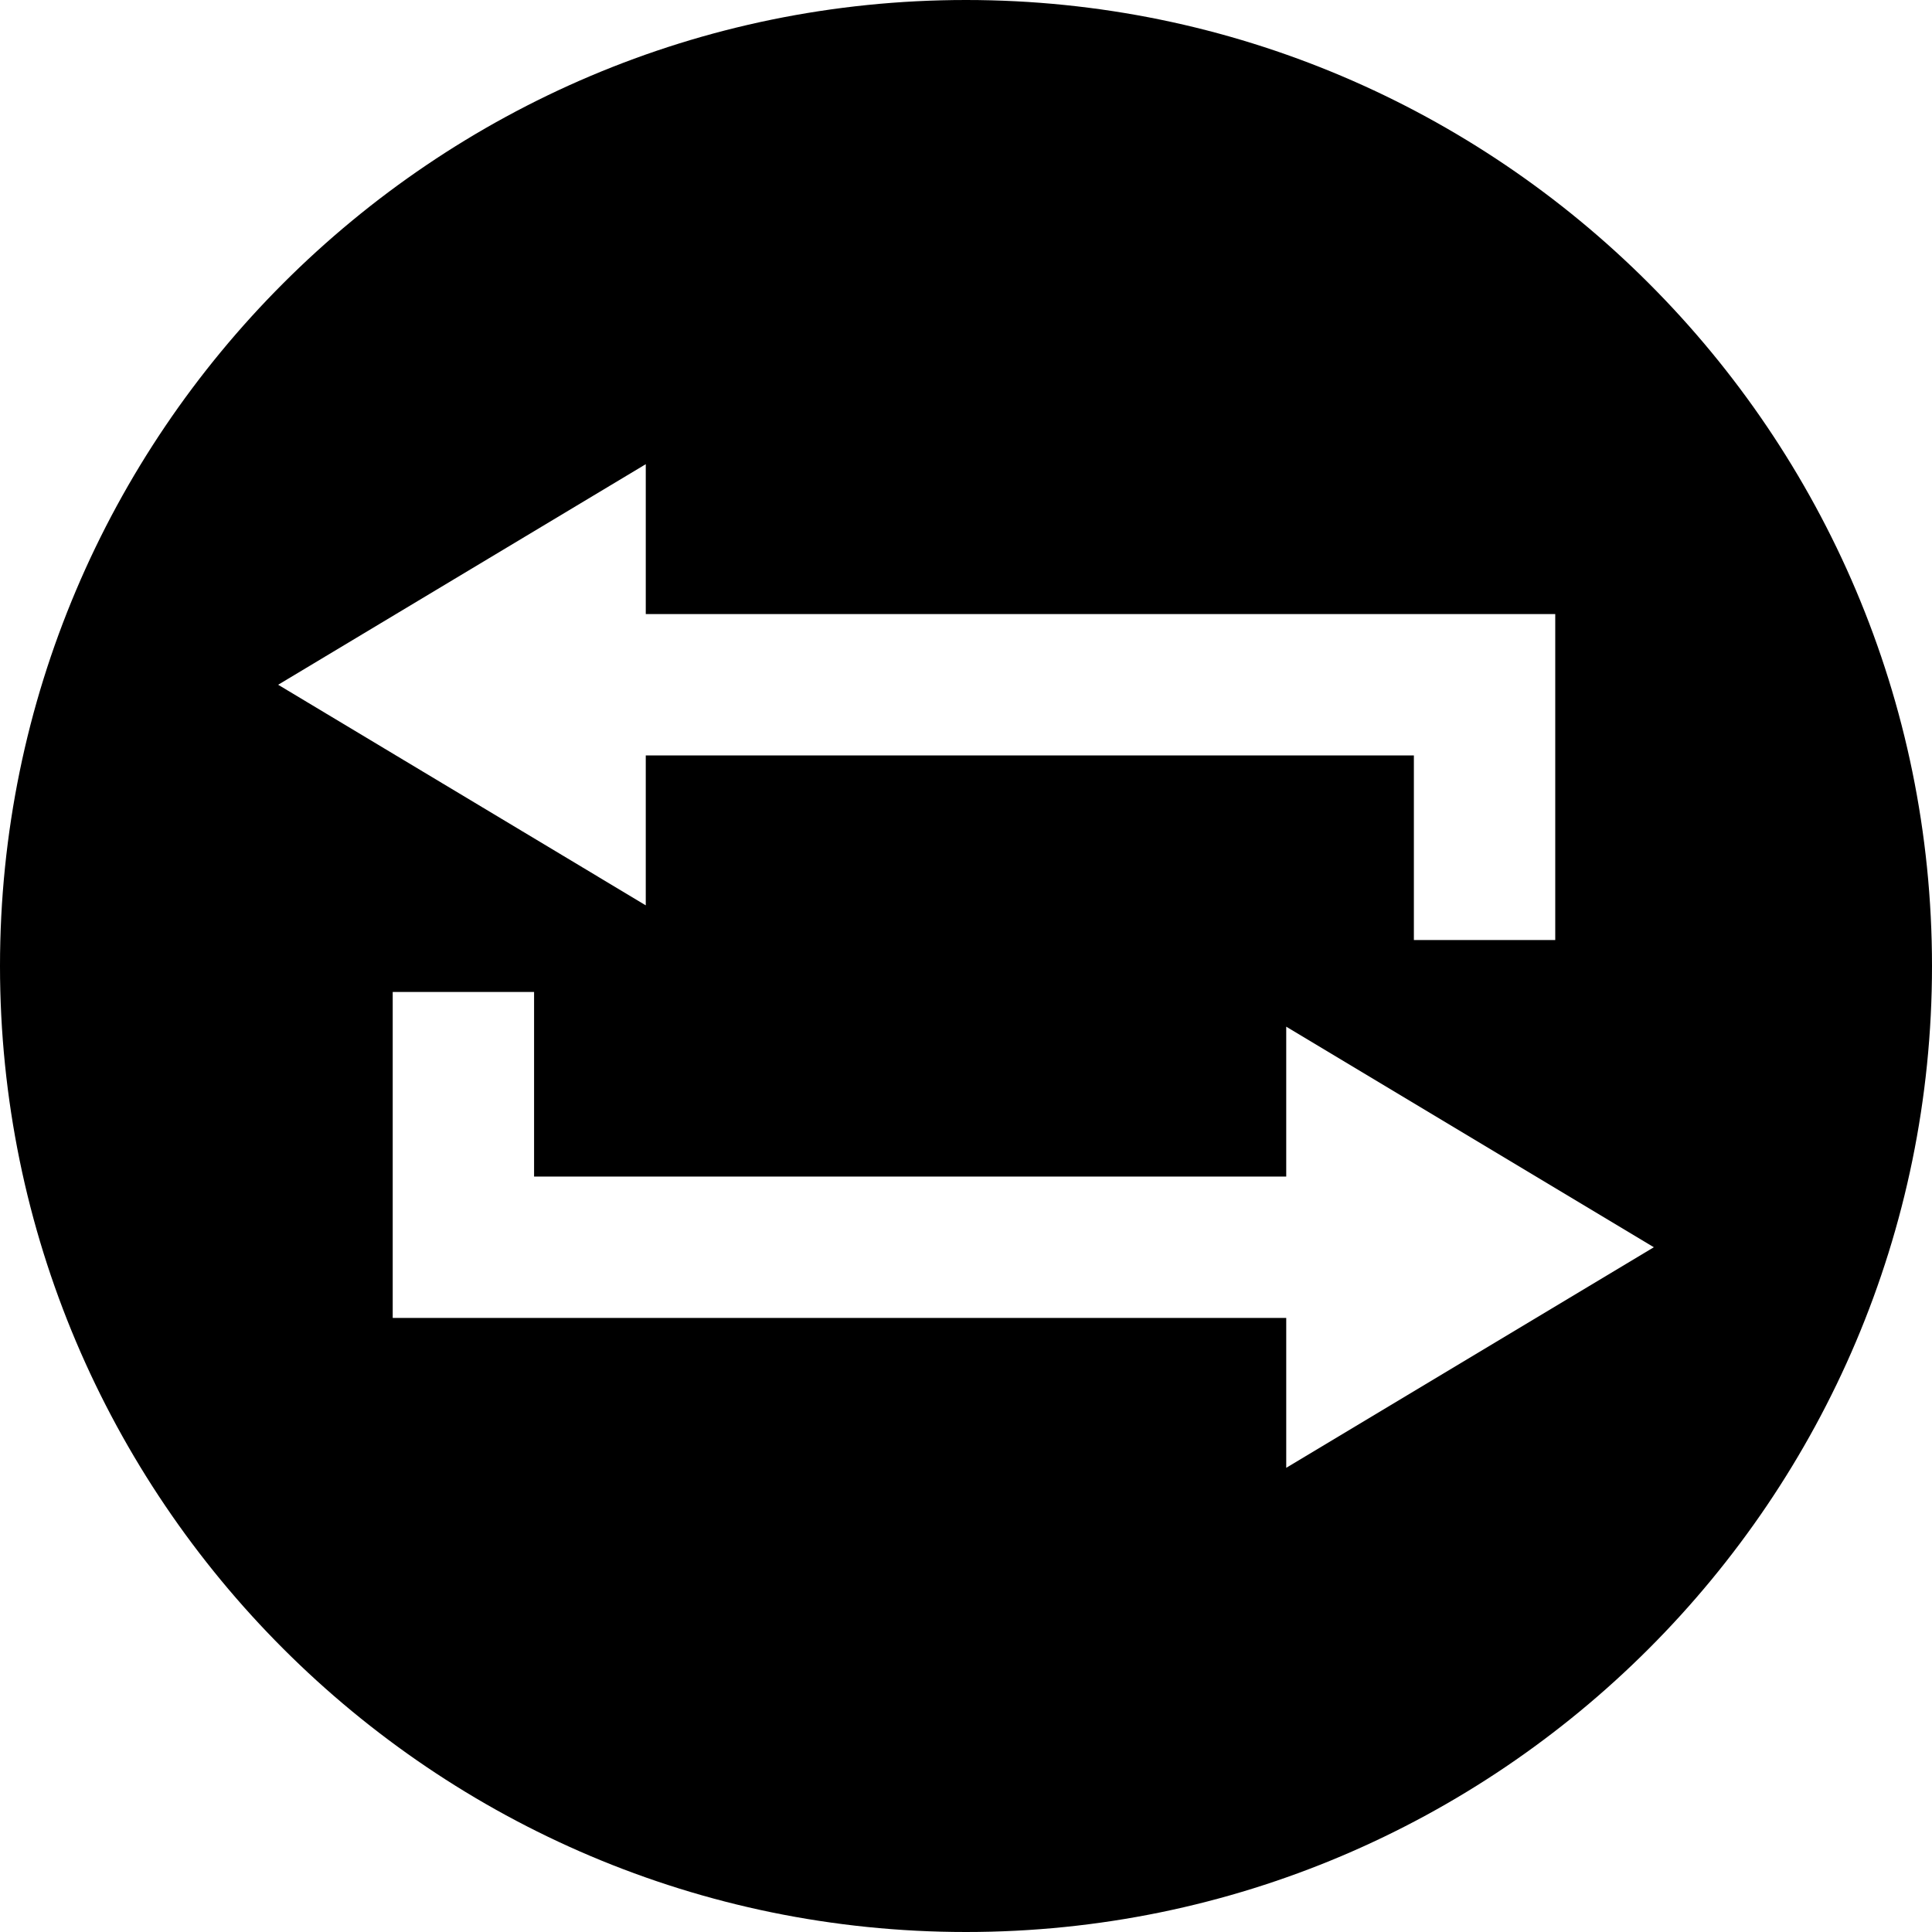
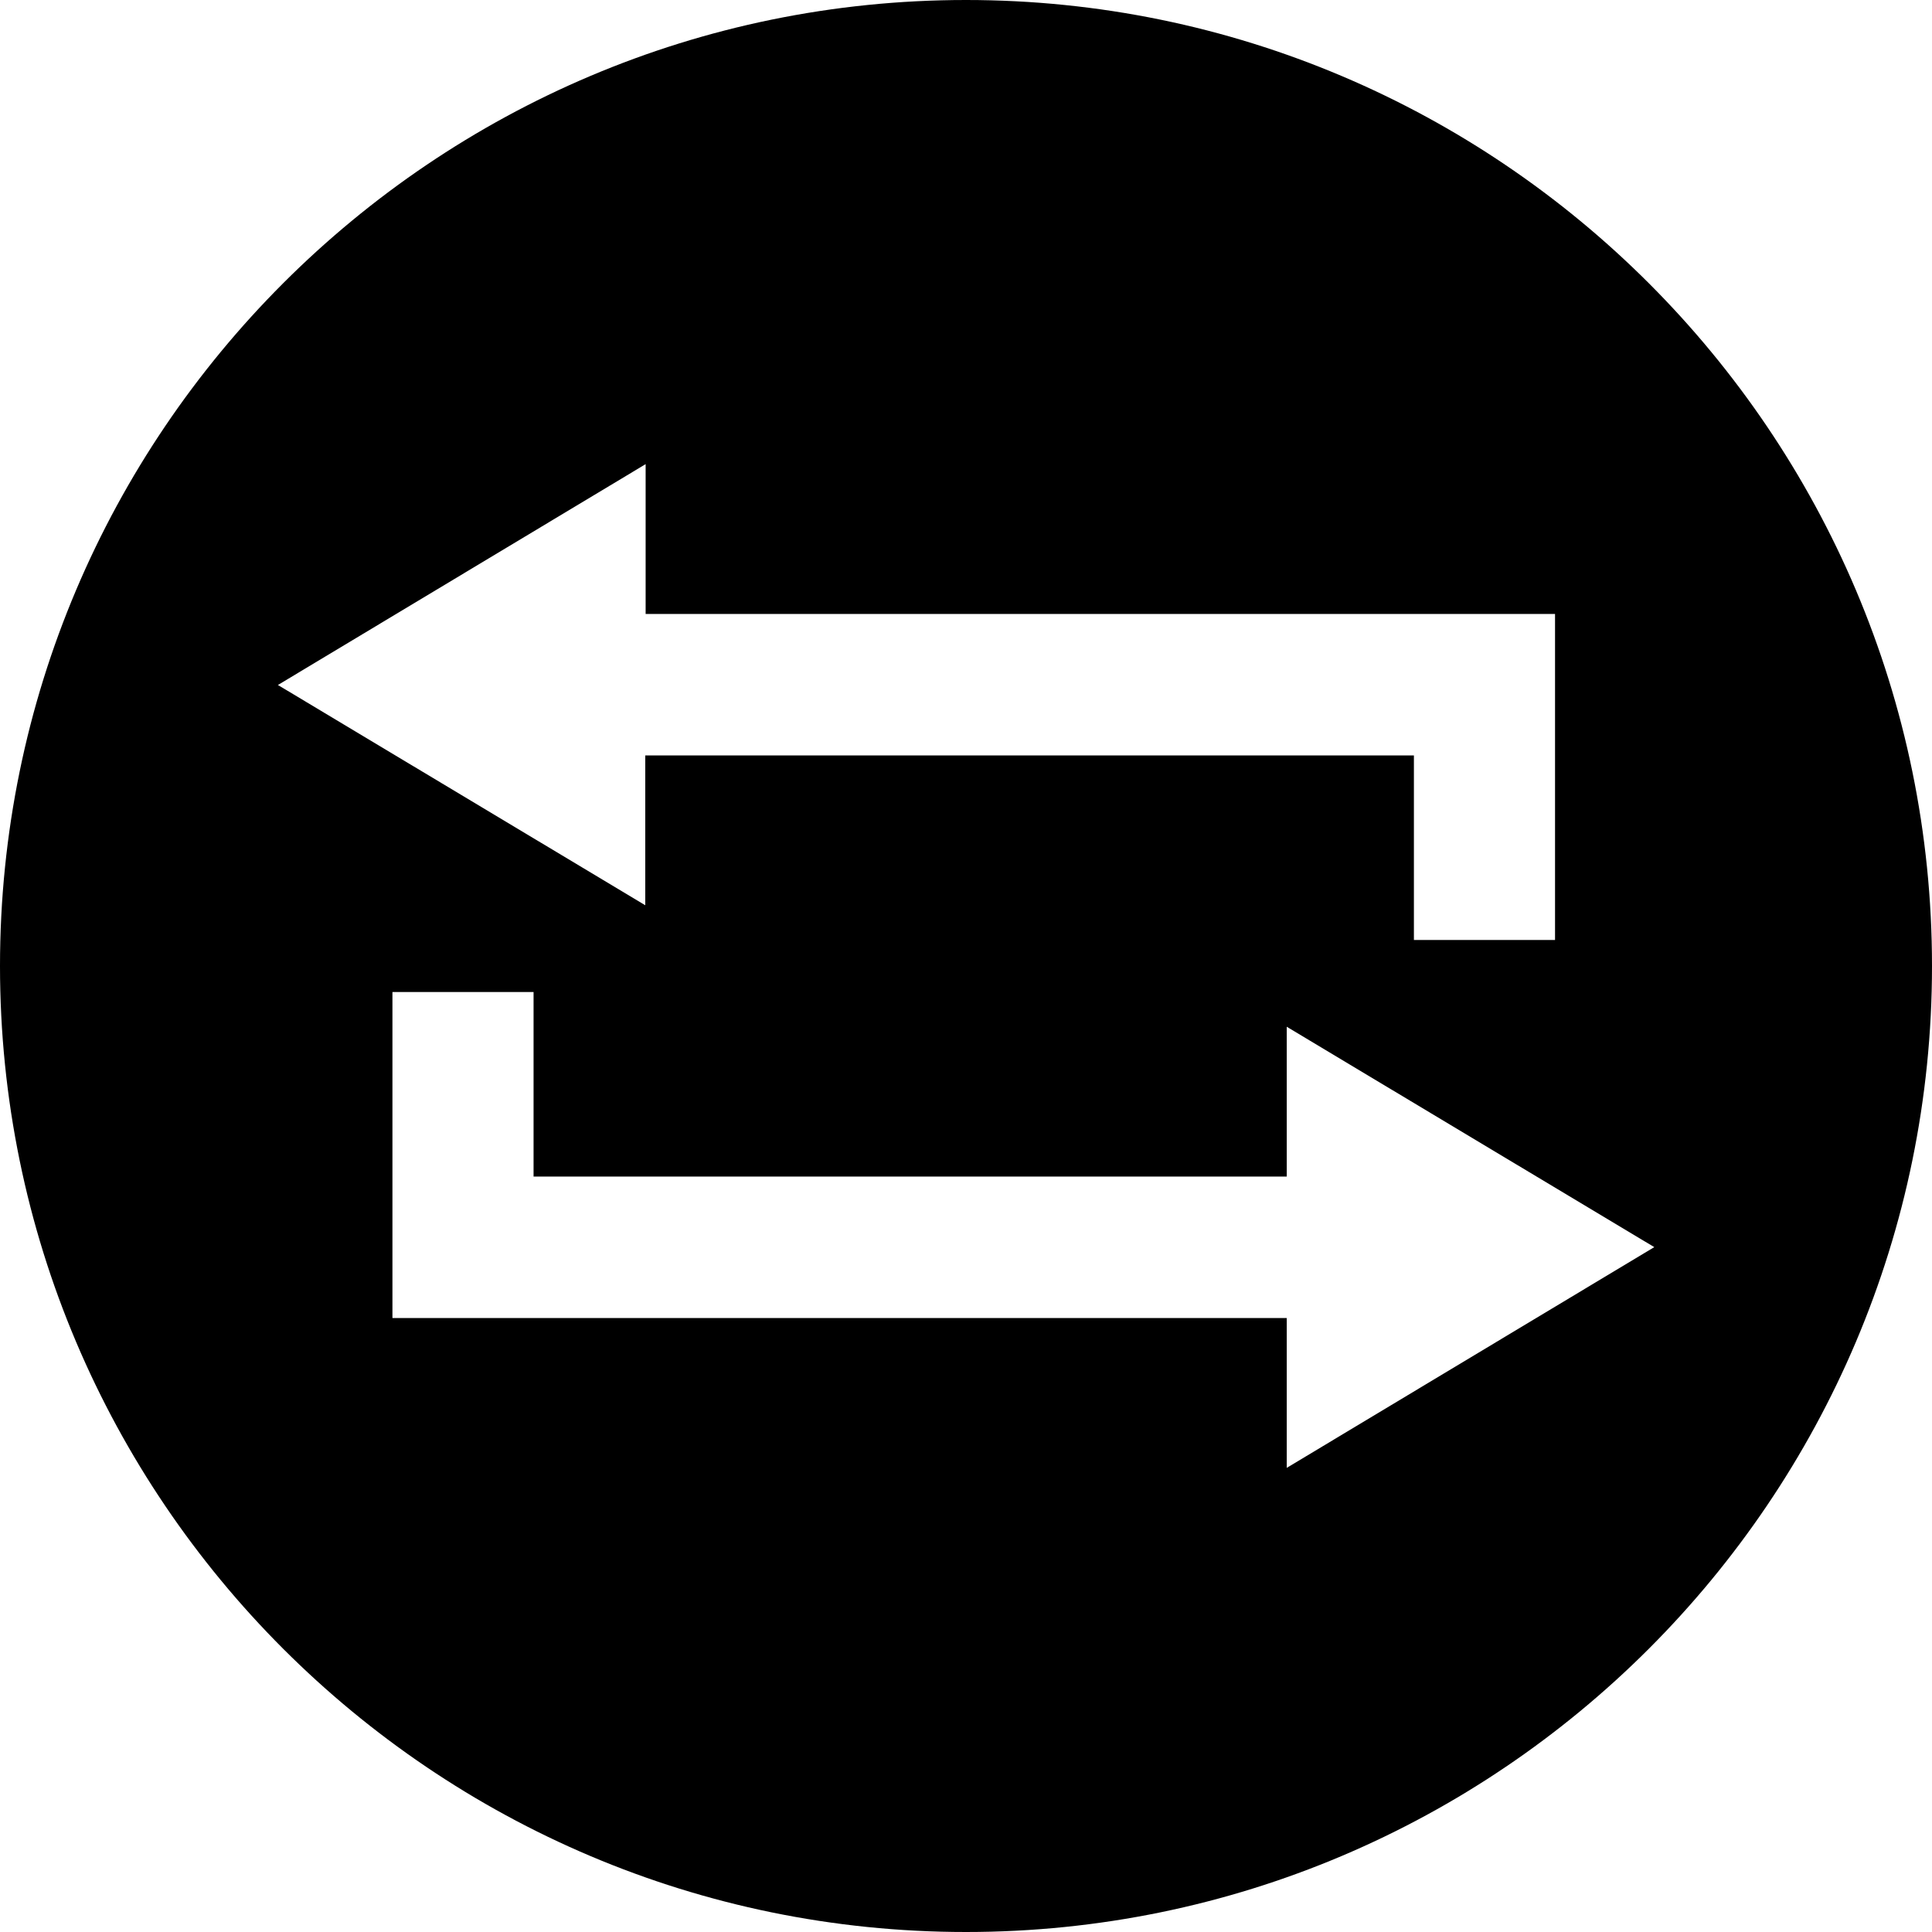
- <svg xmlns="http://www.w3.org/2000/svg" version="1.1" id="Layer_1" x="0px" y="0px" viewBox="0 0 512 512" style="enable-background:new 0 0 512 512;" xml:space="preserve">
-   <g>
-     <g>
-       <path d="M256,0C114.842,0,0,114.842,0,256s114.842,256,256,256s256-114.842,256-256S397.158,0,256,0z M73.712,181.468    l97.424-58.455v39.724h241.02v86.387h-37.463v-48.924H171.135v39.725L73.712,181.468z M340.865,388.988v-39.724H104.073v-86.387    h37.463V311.8h199.328v-39.724l97.424,58.455L340.865,388.988z" />
-     </g>
-   </g>
+ <svg xmlns="http://www.w3.org/2000/svg" xml:space="preserve" viewBox="0 0 512 512">
+   <path d="M256 0C114.8 0 0 114.8 0 256s114.8 256 256 256 256-114.8 256-256S397.2 0 256 0zM73.7 181.5l97.4-58.5v39.7h241v86.4h-37.4v-48.9H171v39.7l-97.4-58.4zM341 389v-39.7H104v-86.4h37.4v48.9H341v-39.7l97.4 58.4-97.4 58.5z" />
</svg>
